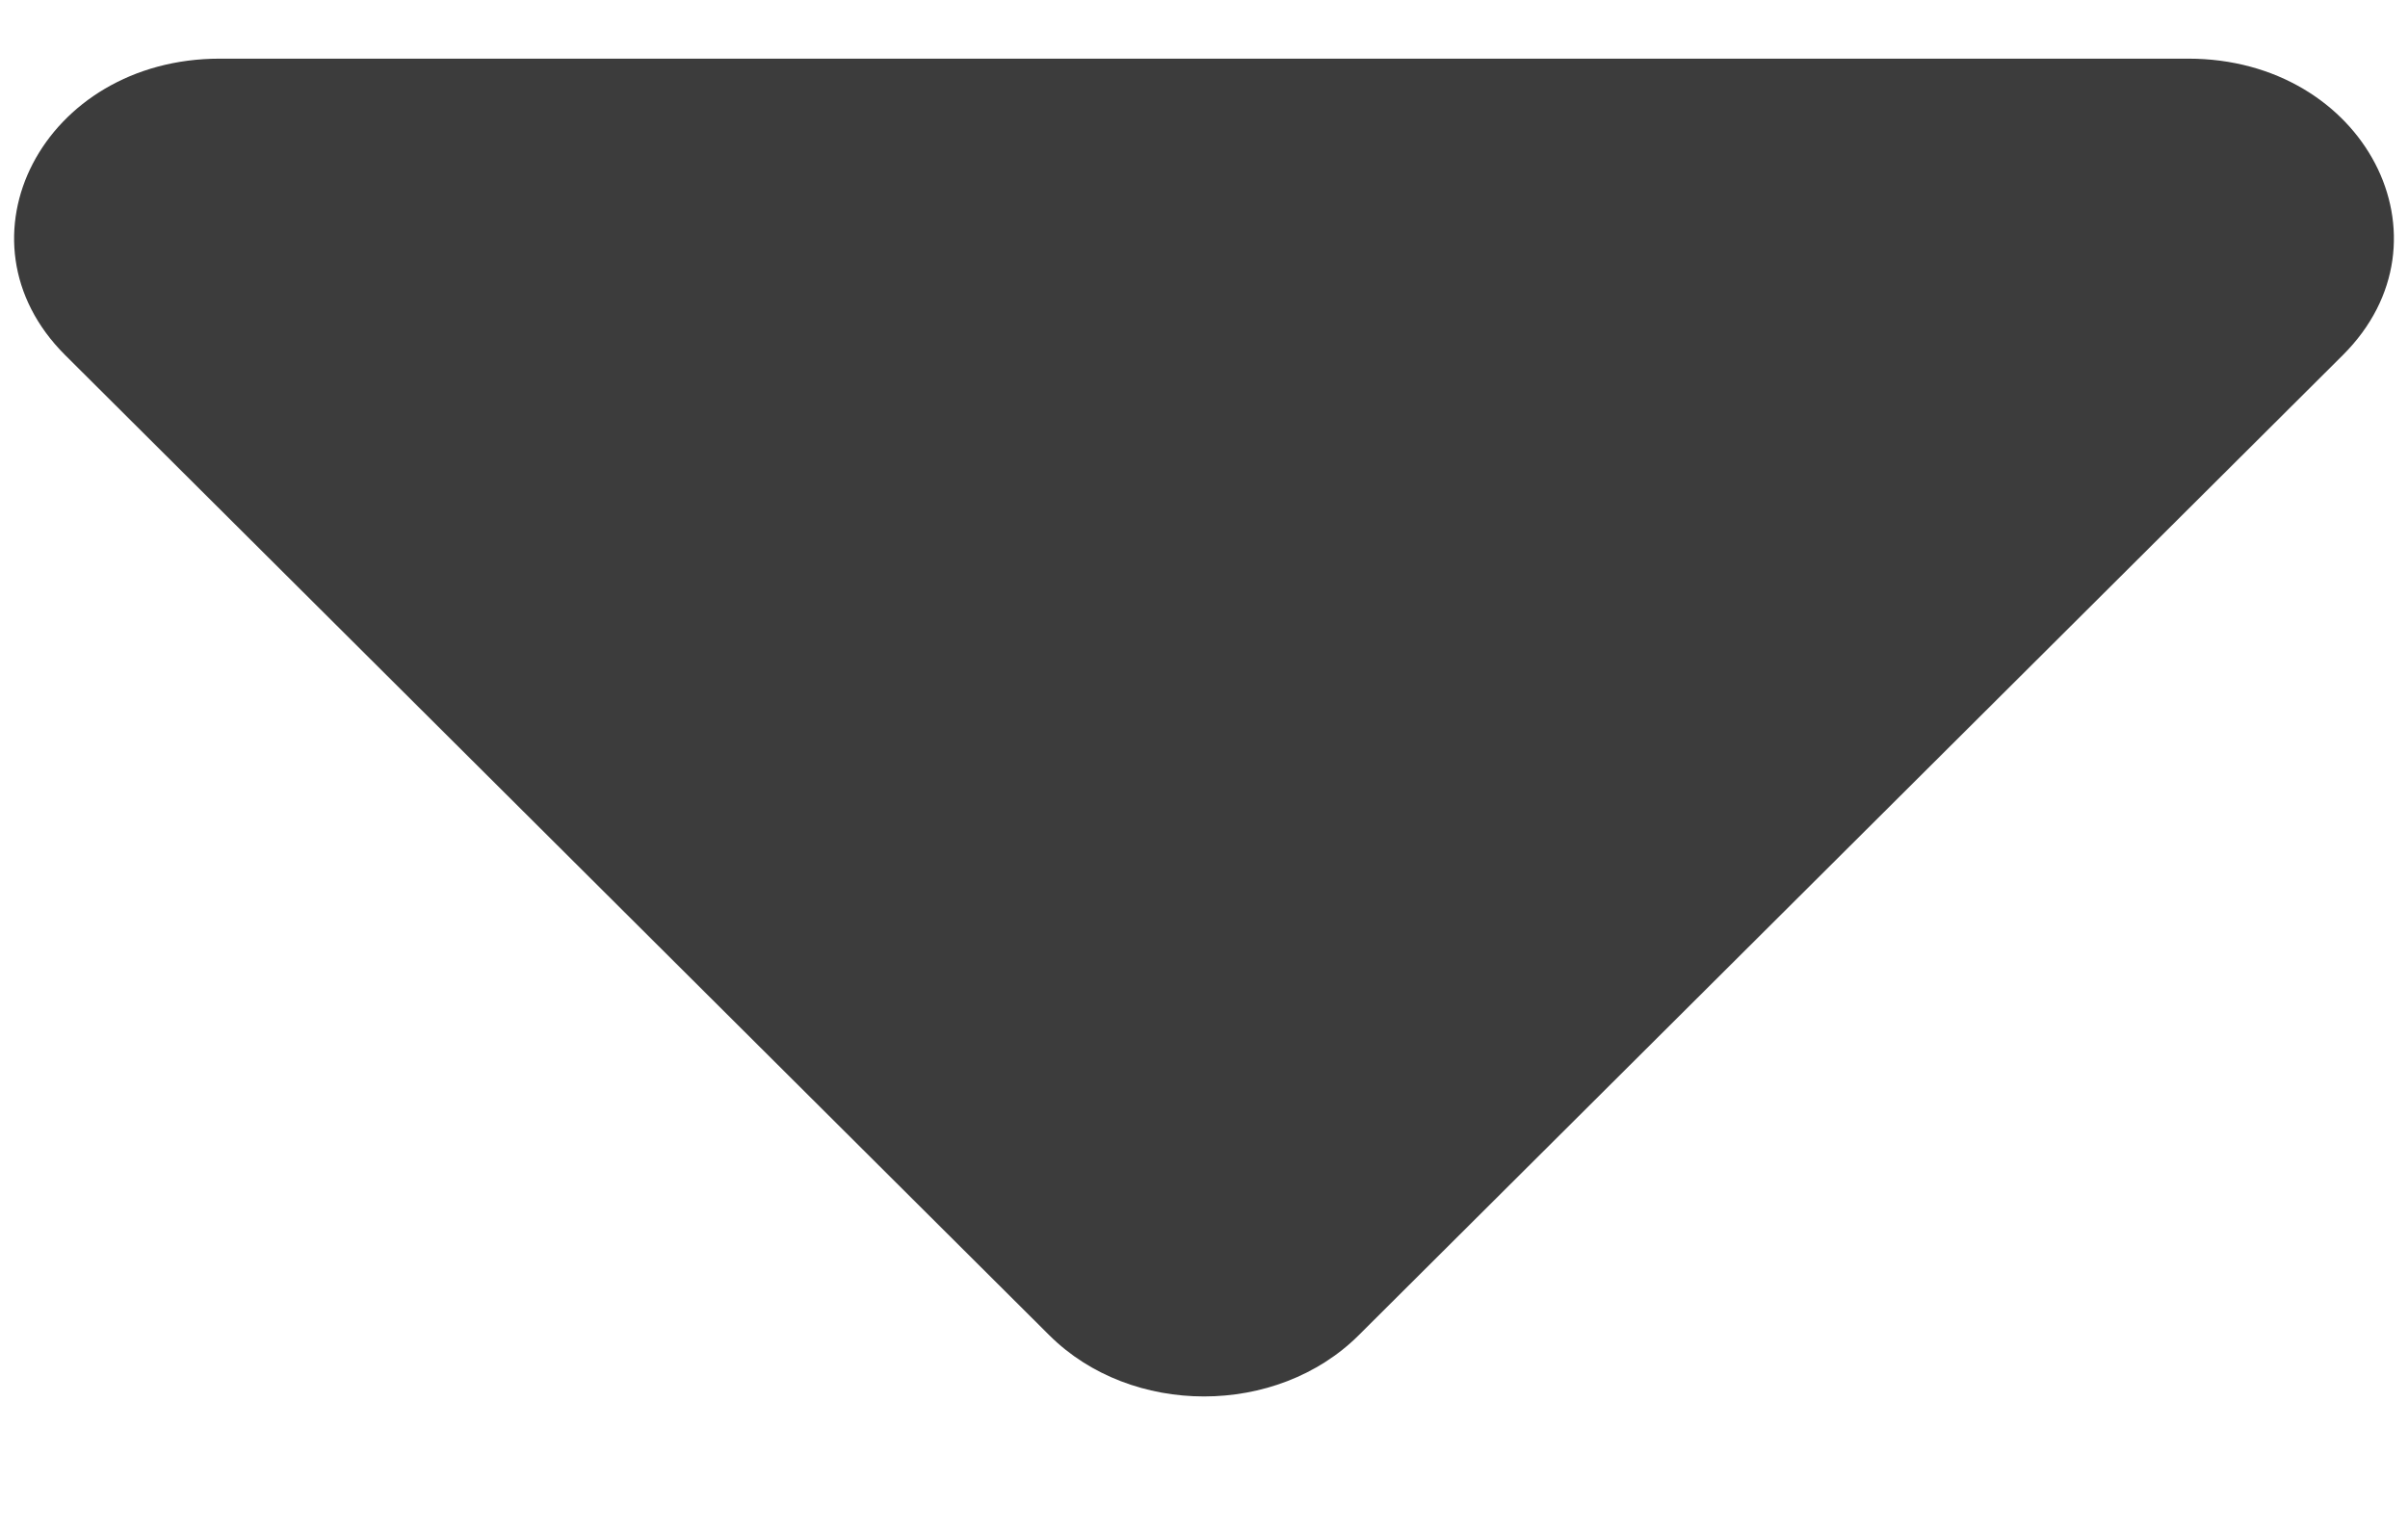
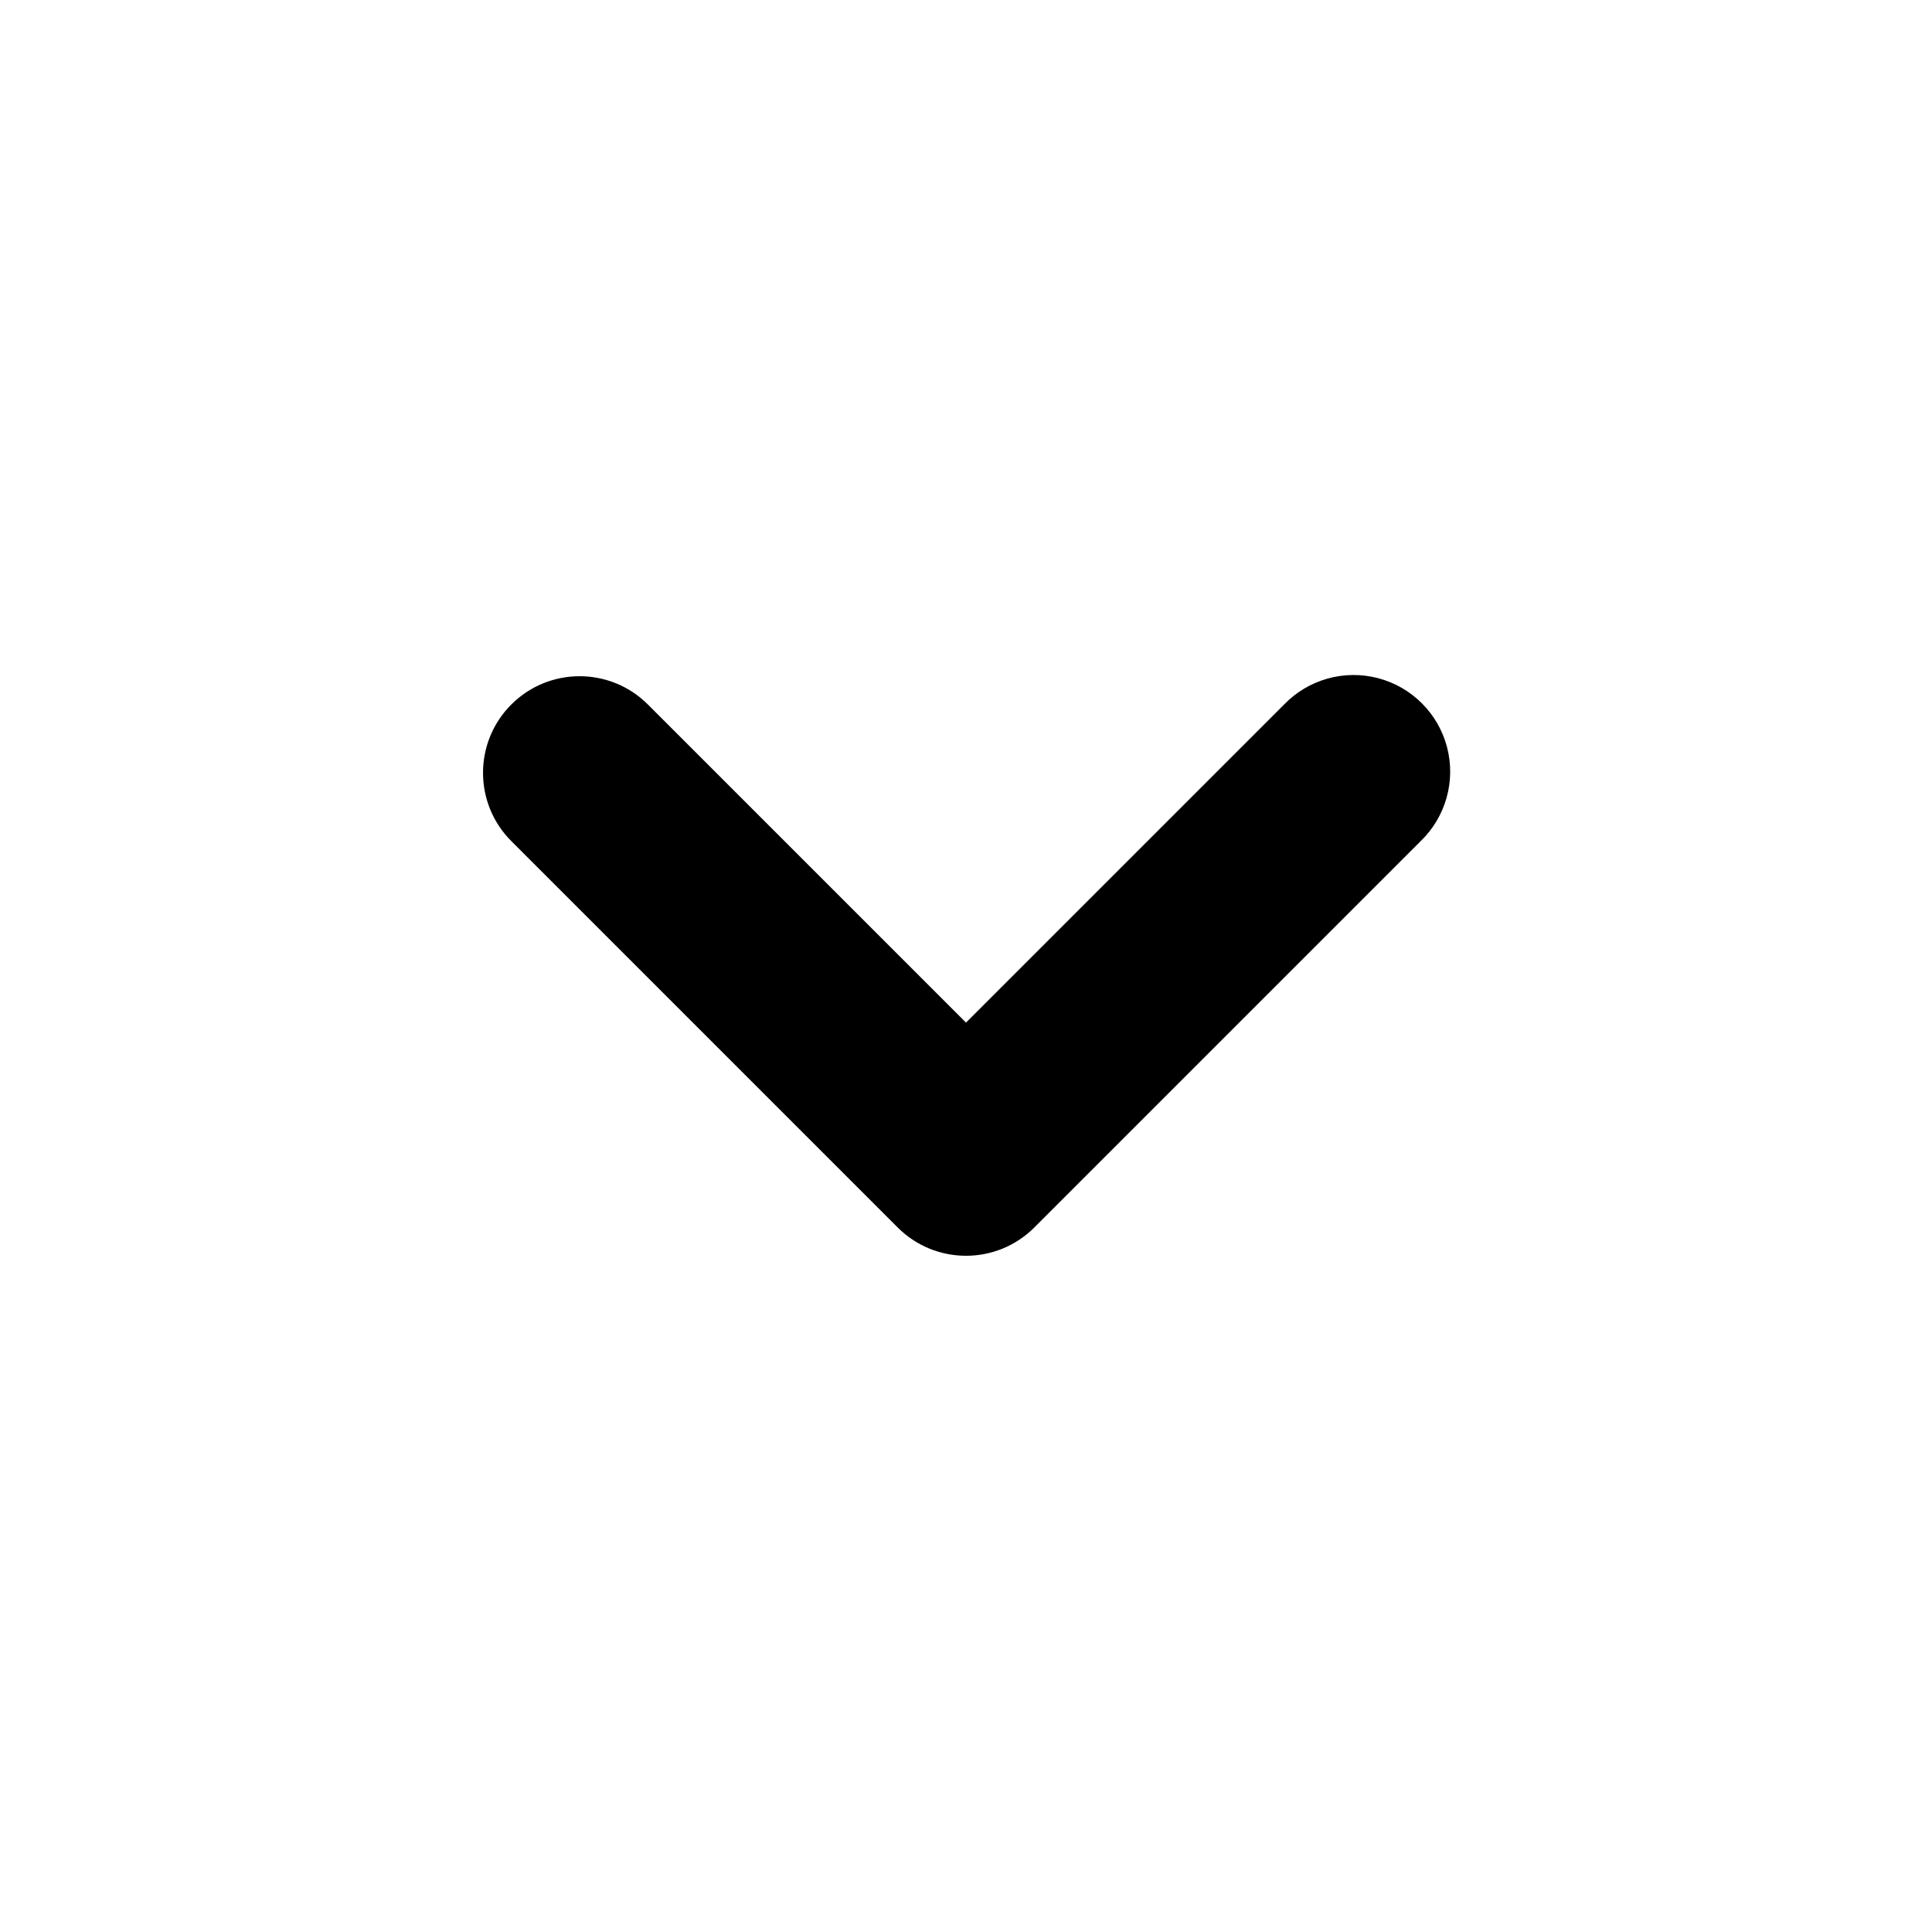
- <svg xmlns="http://www.w3.org/2000/svg" width="11" height="7" viewBox="0 0 11 7" fill="none">
-   <path d="M4.794 6.102L0.298 1.623C-0.232 1.095 0.198 0.268 1.004 0.268H9.996C10.802 0.268 11.232 1.095 10.702 1.623L6.206 6.102C5.832 6.474 5.168 6.474 4.794 6.102Z" fill="#3C3C3C" />
+ <svg xmlns="http://www.w3.org/2000/svg" viewBox="0 0 20 20" fill="currentColor">
+   <path fill-rule="evenodd" d="M5.293 7.293a1 1 0 011.414 0L10 10.586l3.293-3.293a1 1 0 111.414 1.414l-4 4a1 1 0 01-1.414 0l-4-4a1 1 0 010-1.414z" clip-rule="evenodd" />
</svg>
